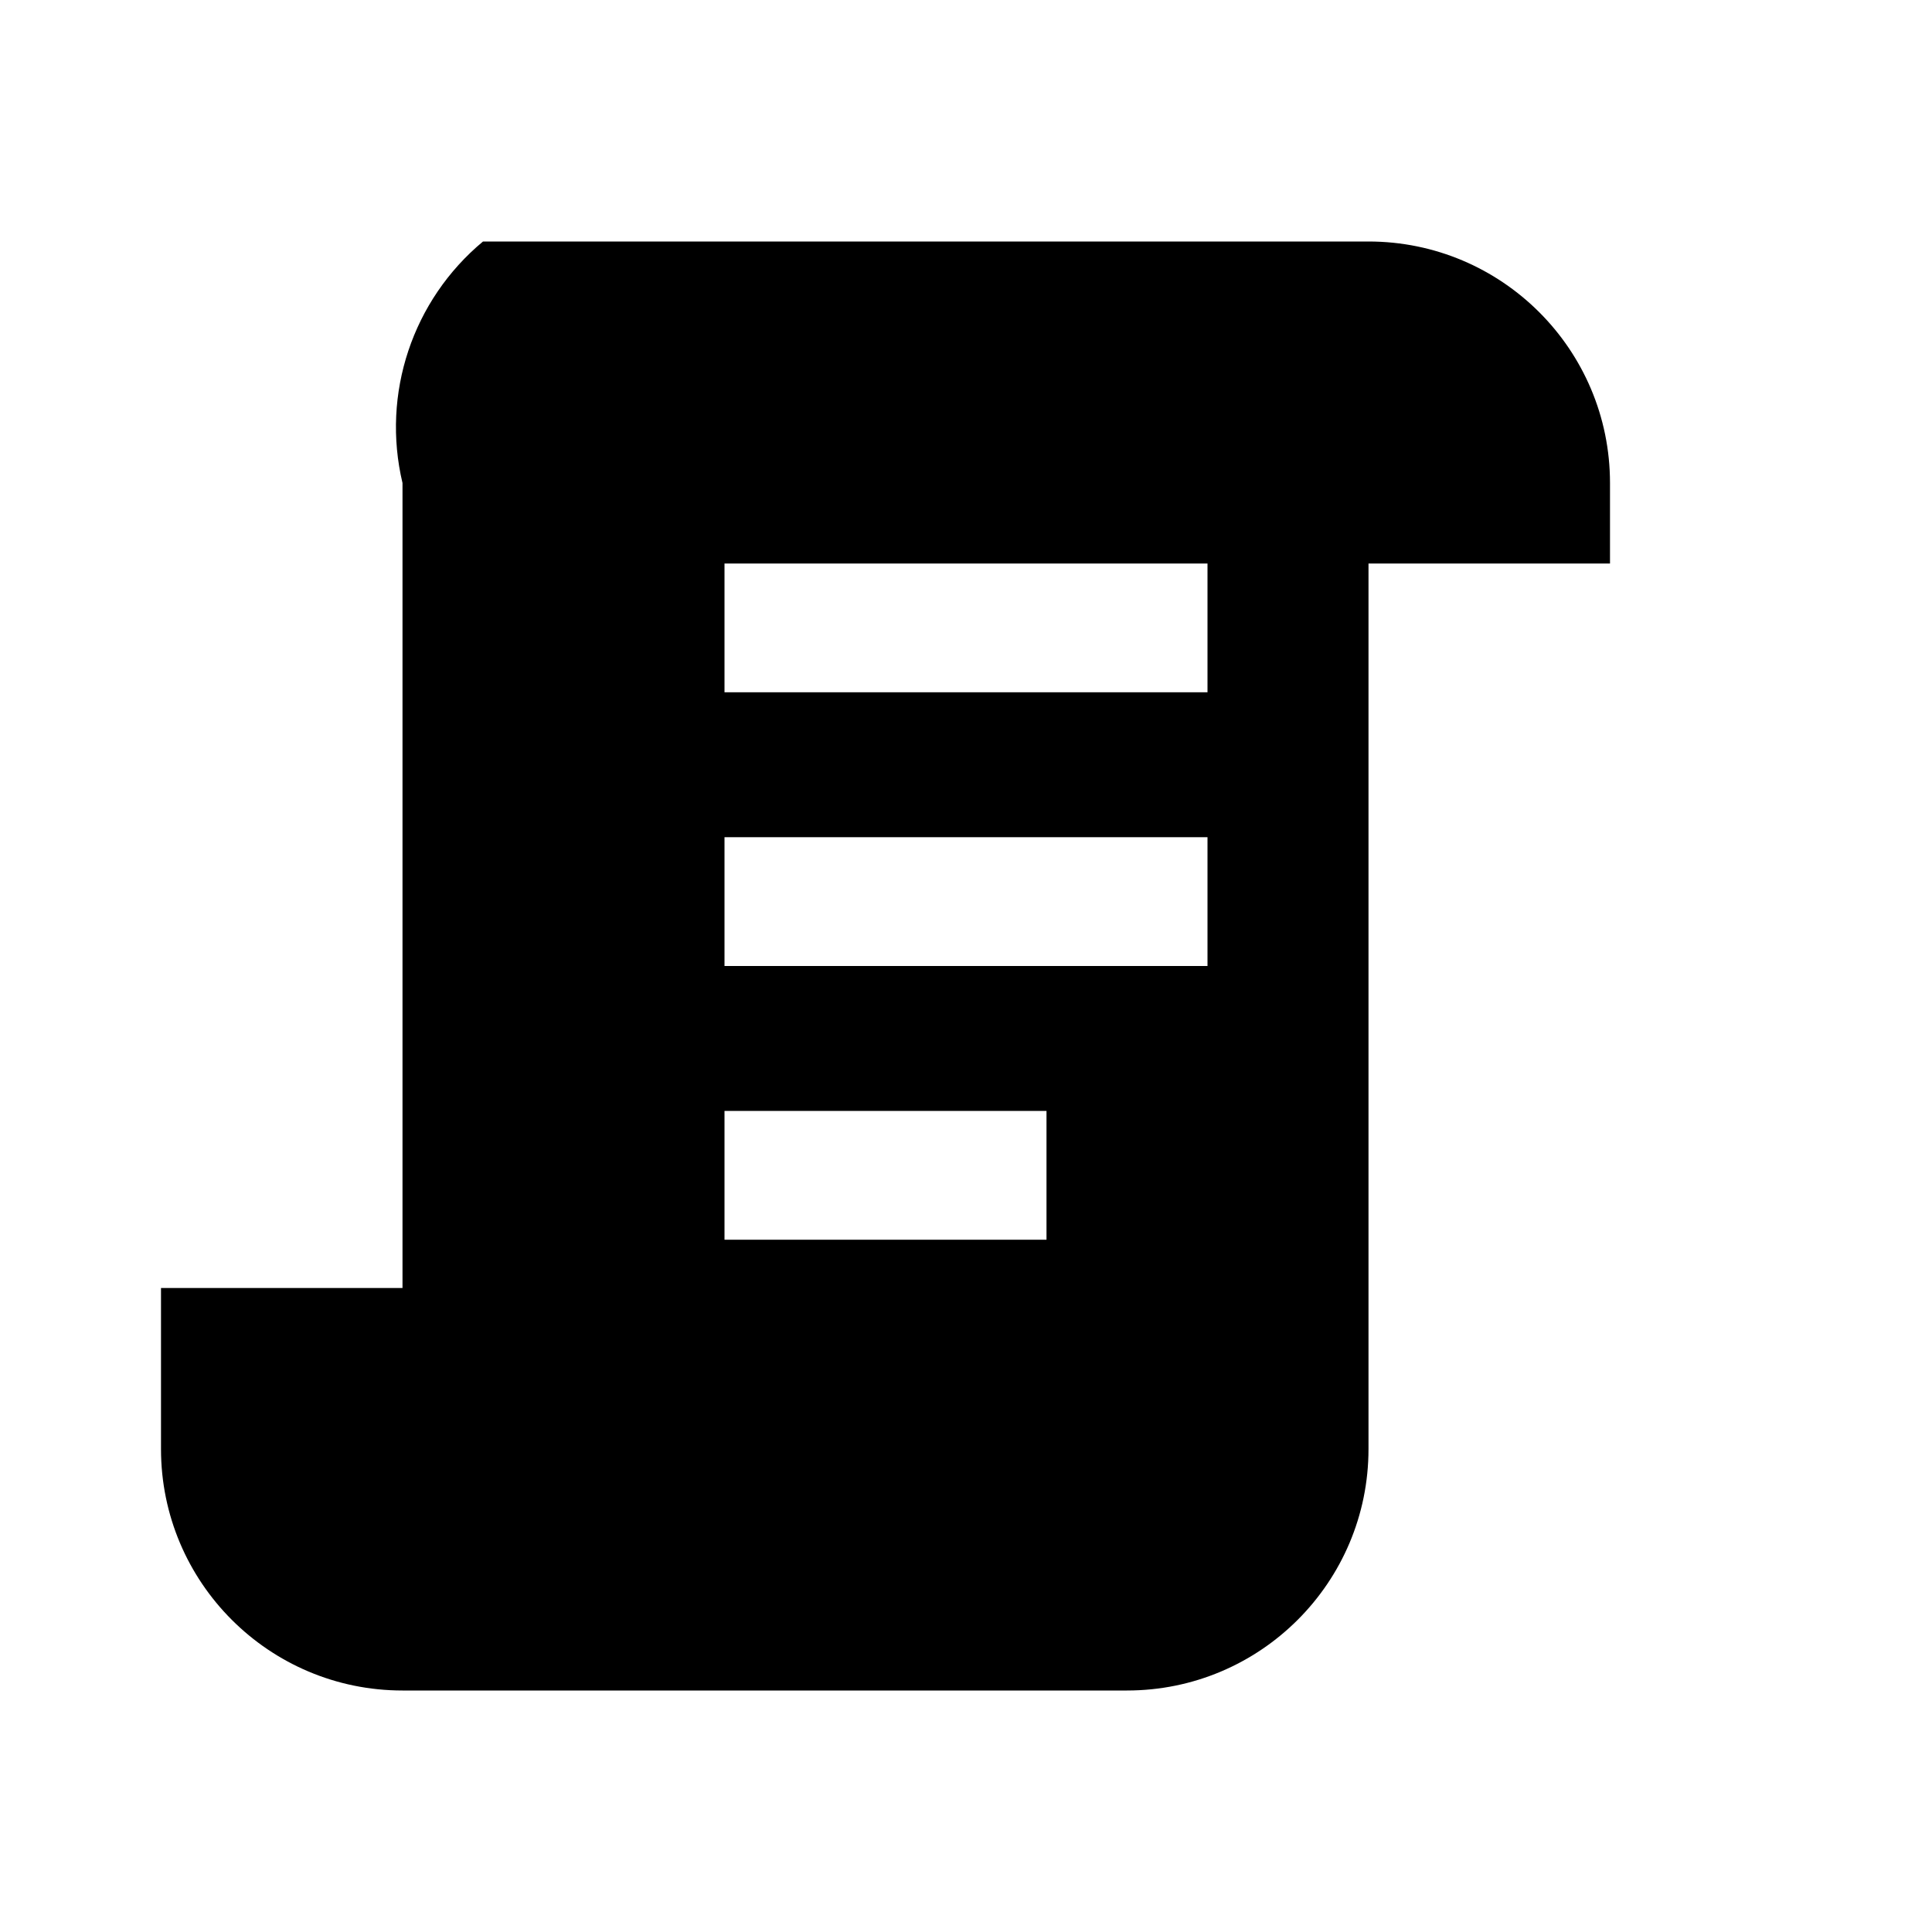
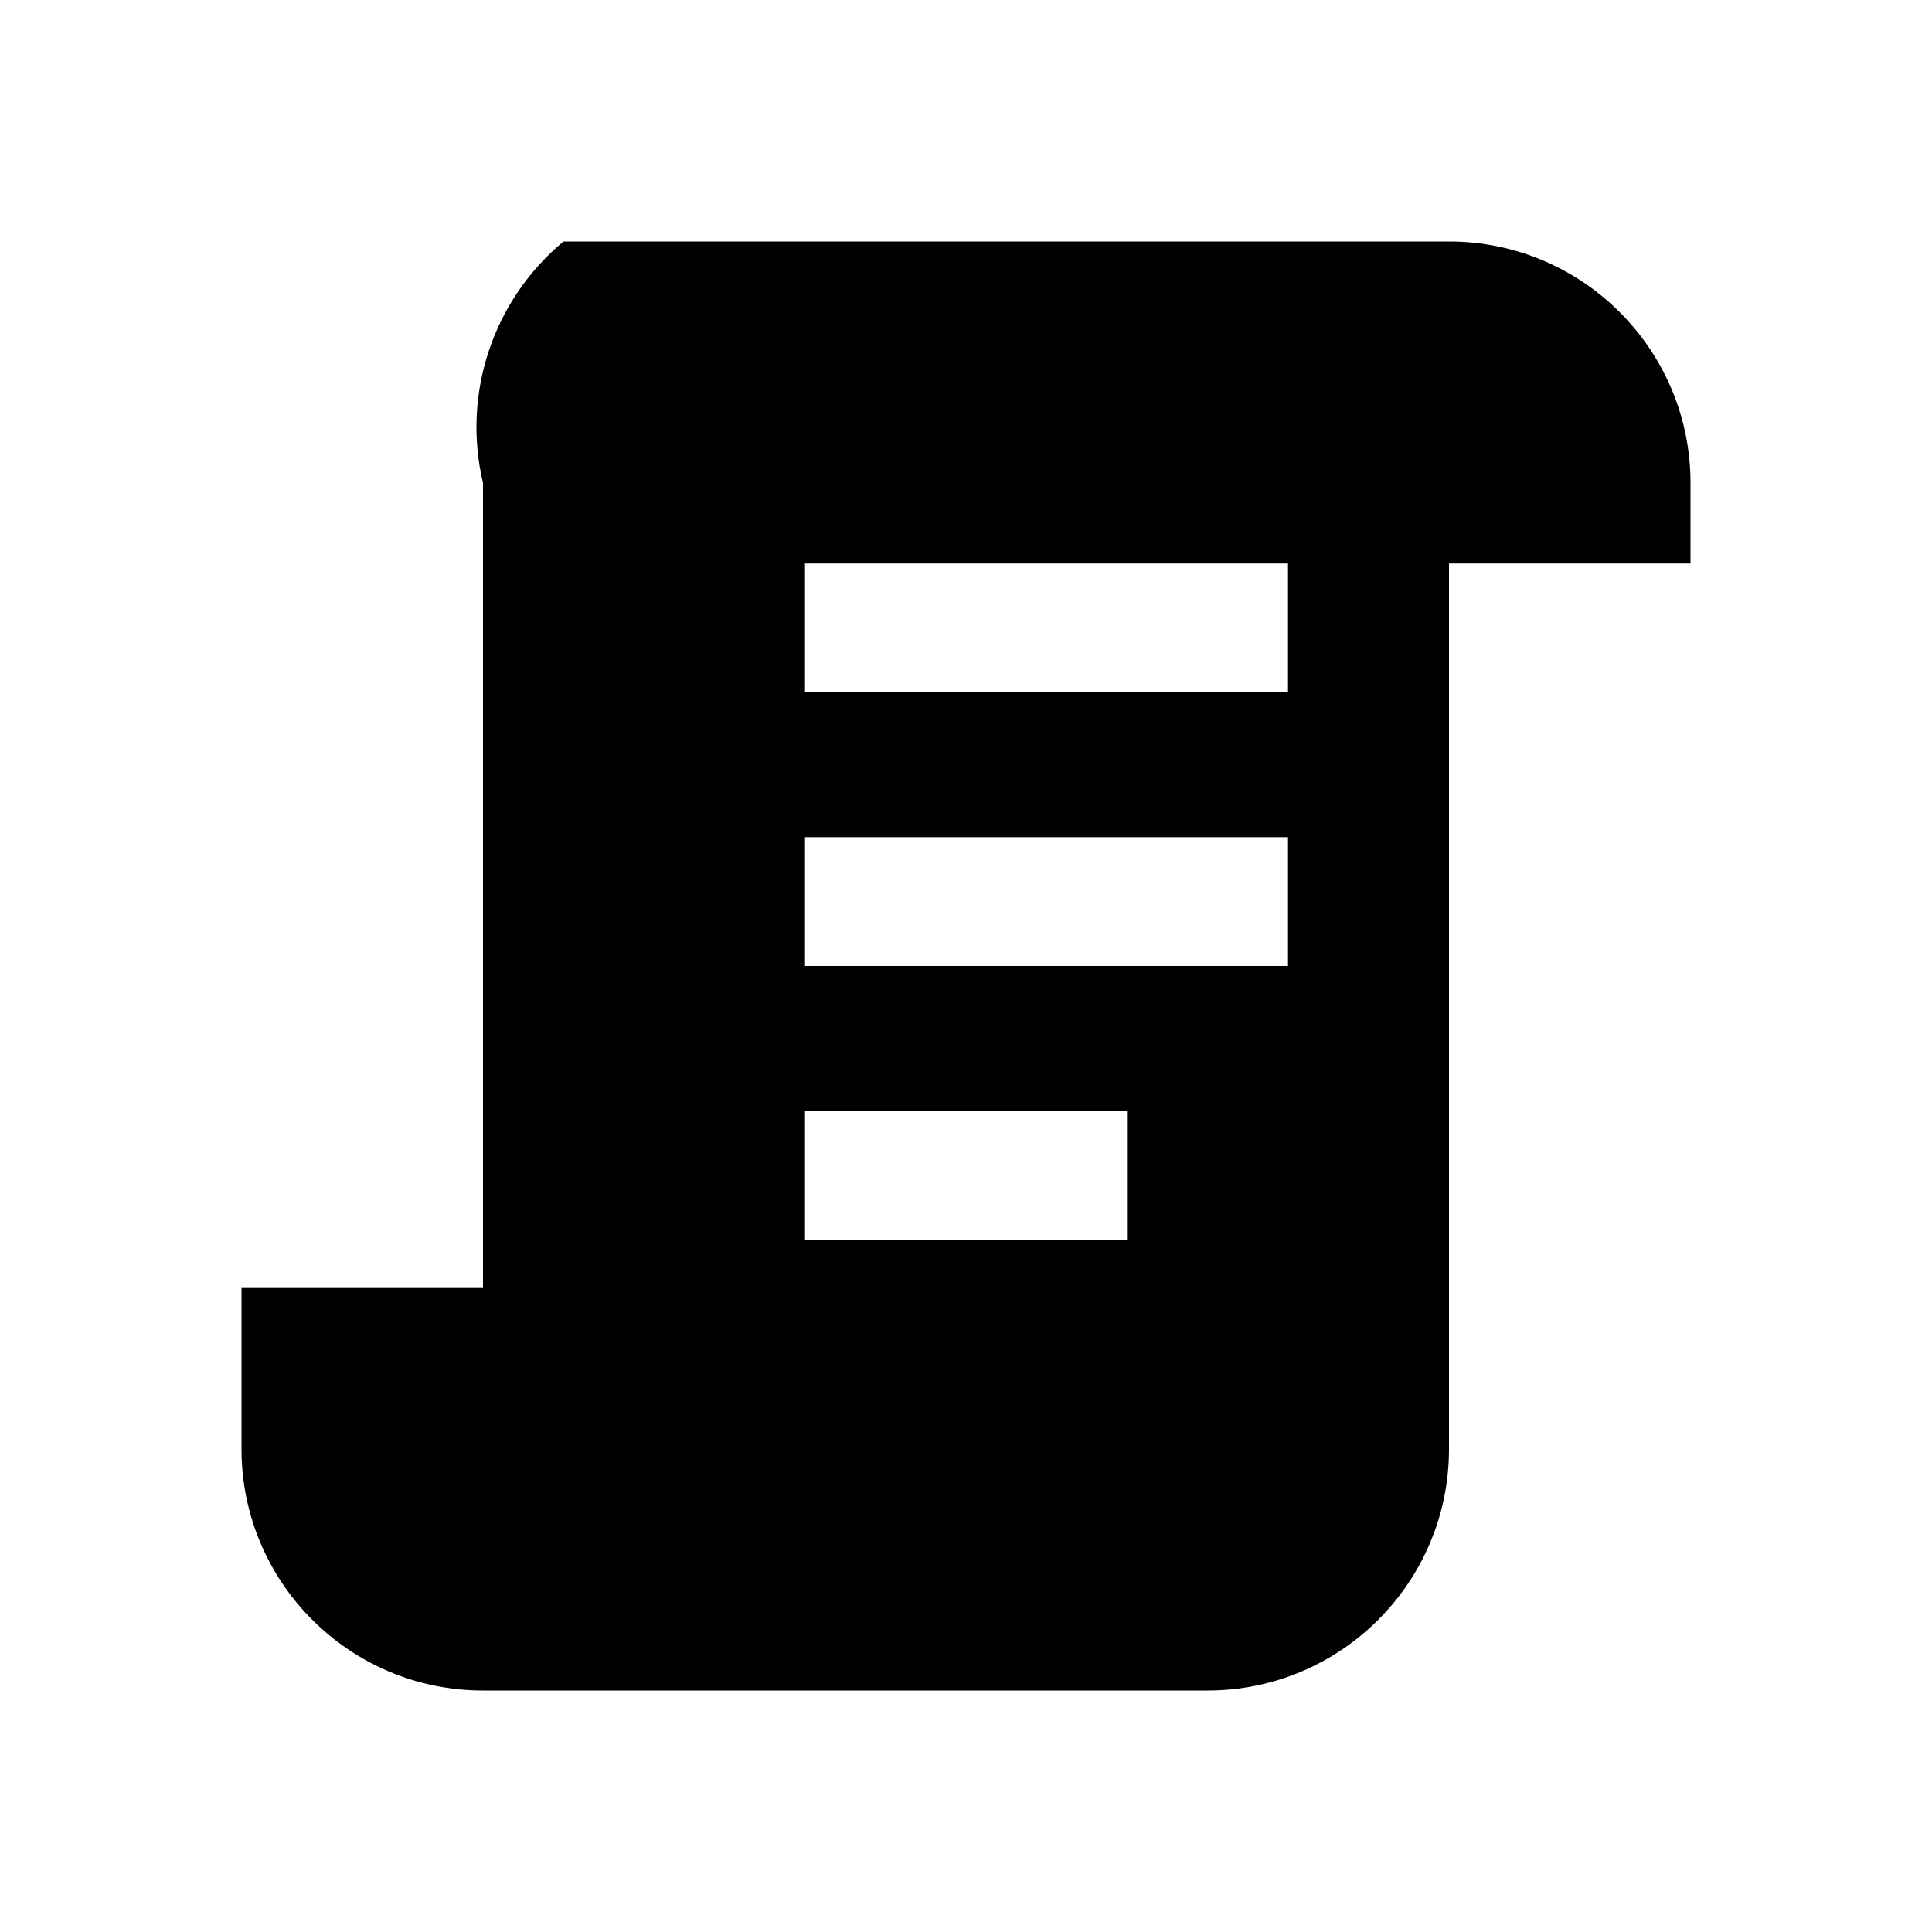
- <svg xmlns="http://www.w3.org/2000/svg" viewBox="0 0 24 24">
+ <svg xmlns="http://www.w3.org/2000/svg" viewBox="-1 0 24 24">
  <path fill="currentColor" fill-rule="evenodd" d="M6 3h11a3 3 0 0 1 3 3v1h-3v11a3 3 0 0 1-3 3H5a3 3 0 0 1-3-3v-2h3V6a3 3 0 0 1 1-3zm3 4v1.6h6V7zm0 3.4V12h6v-1.6zm0 3.4v1.6h4v-1.6z" />
</svg>
